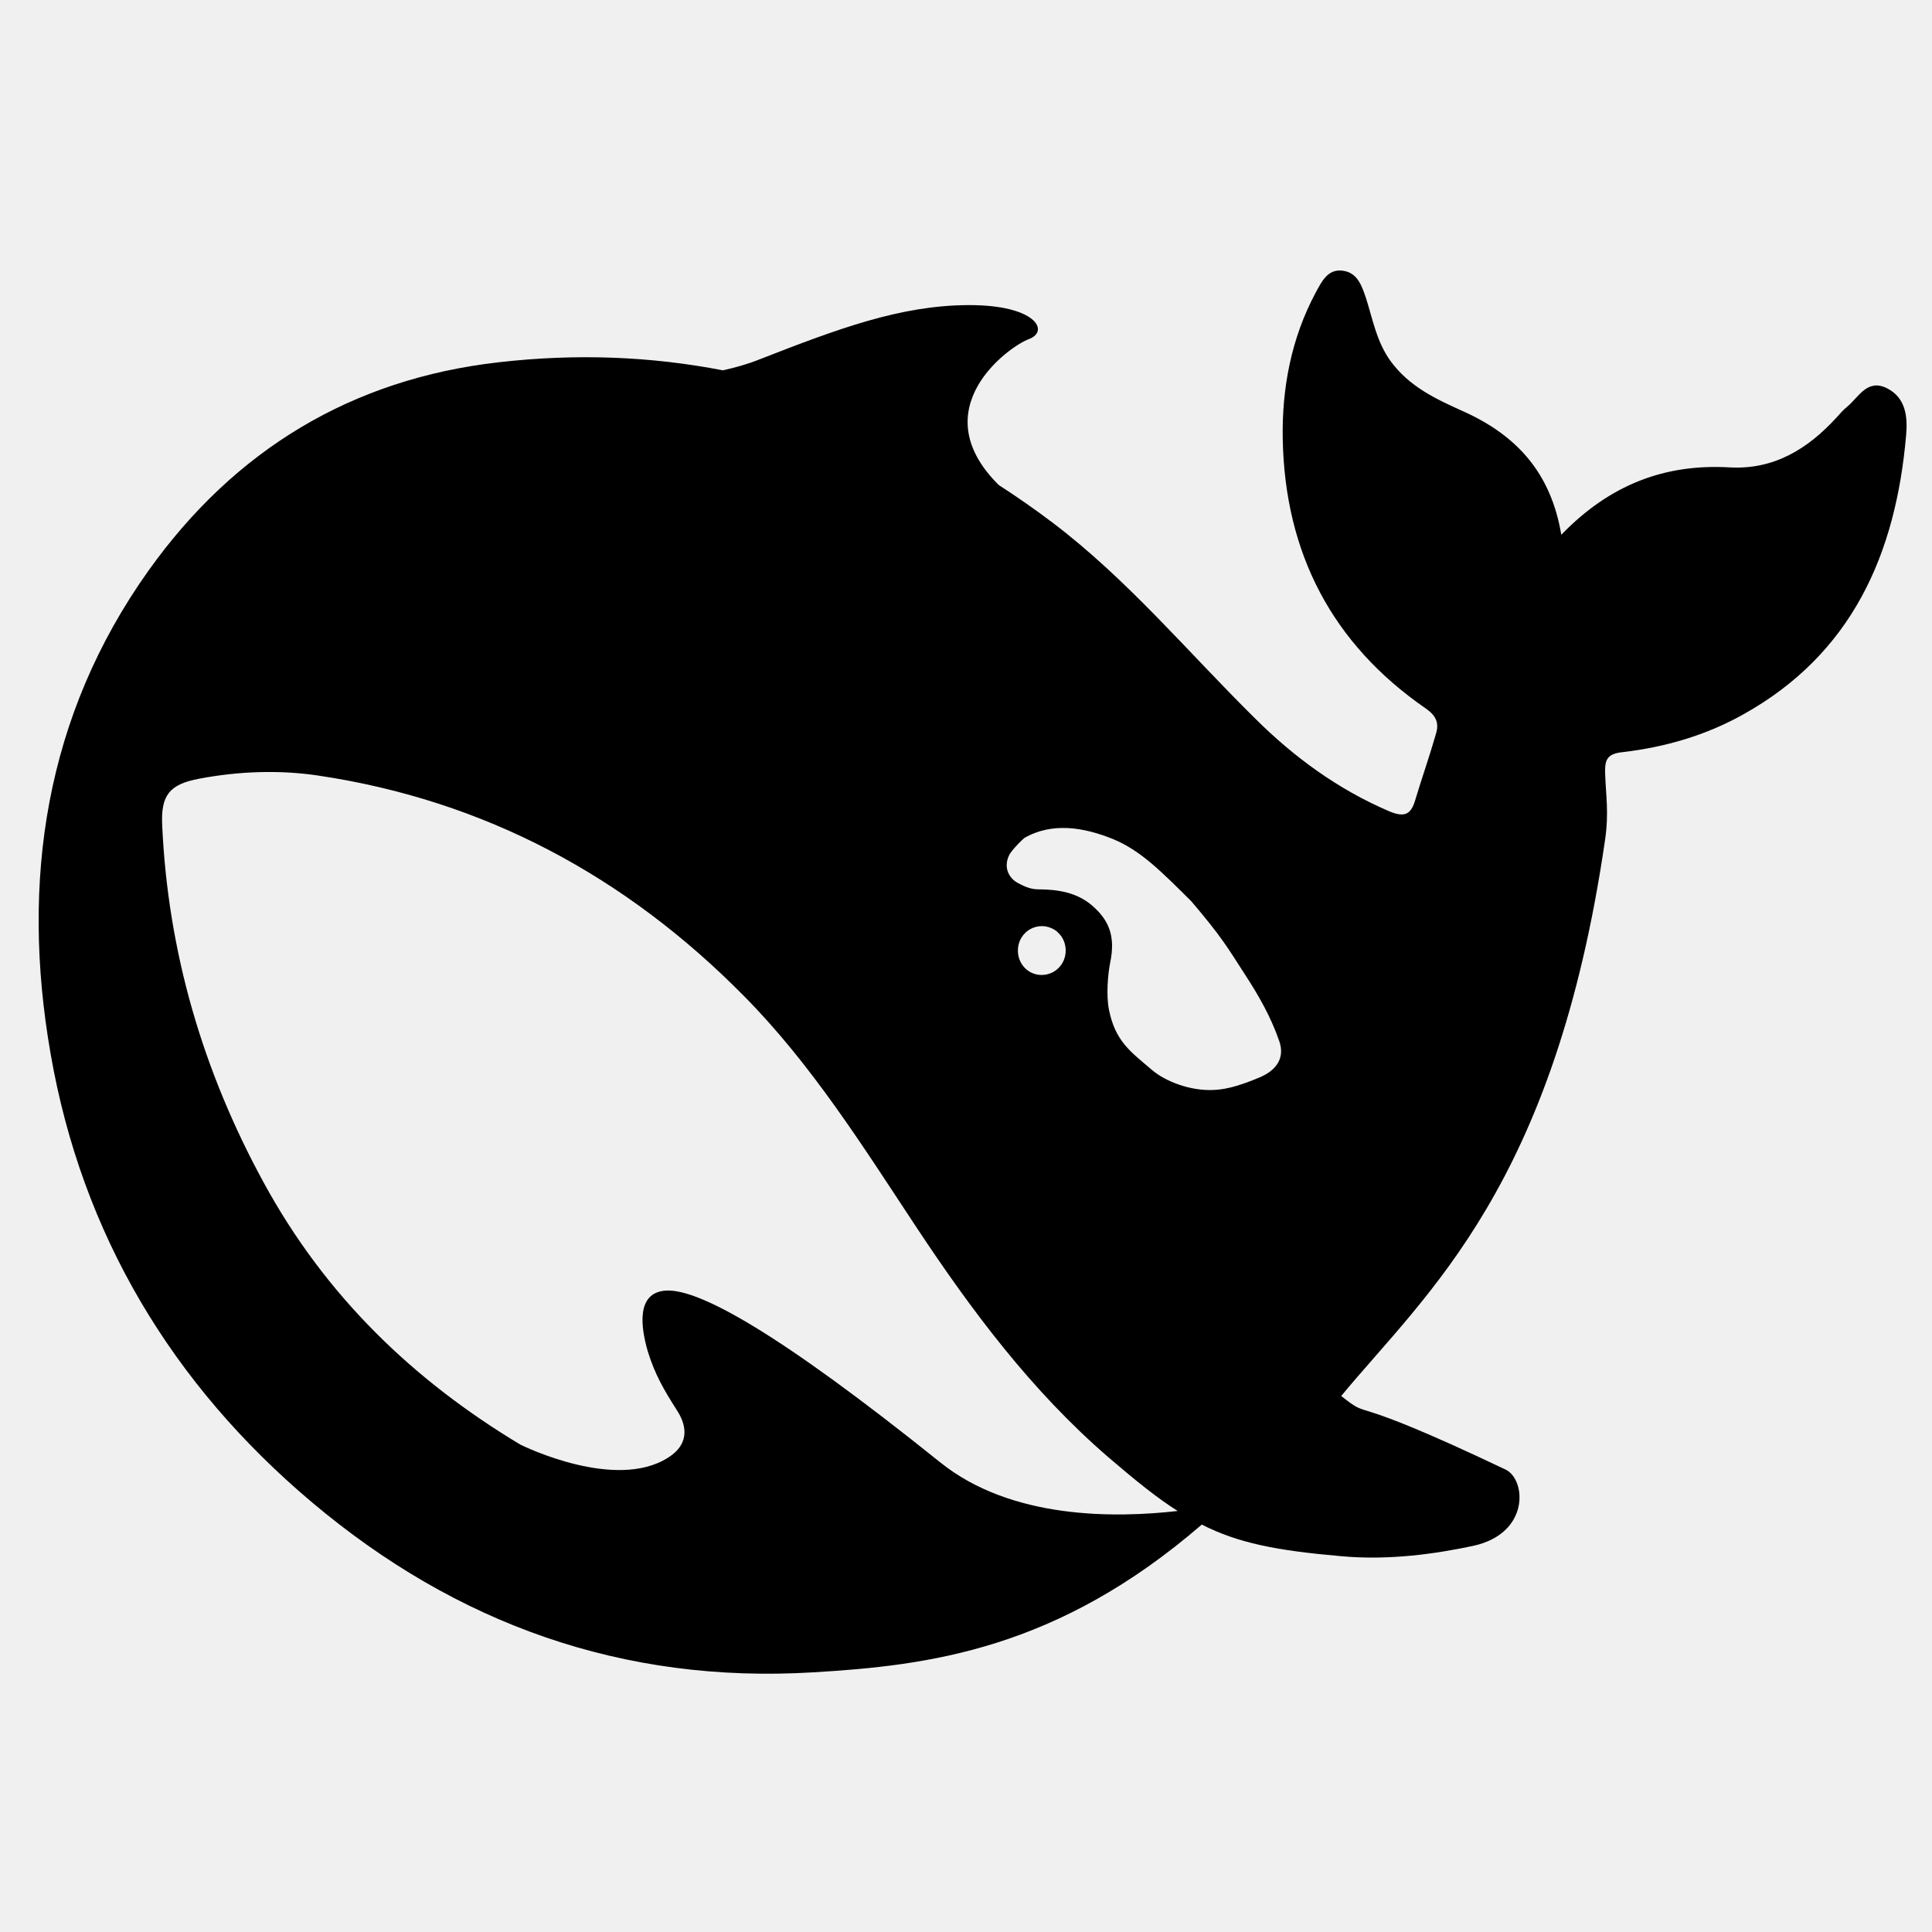
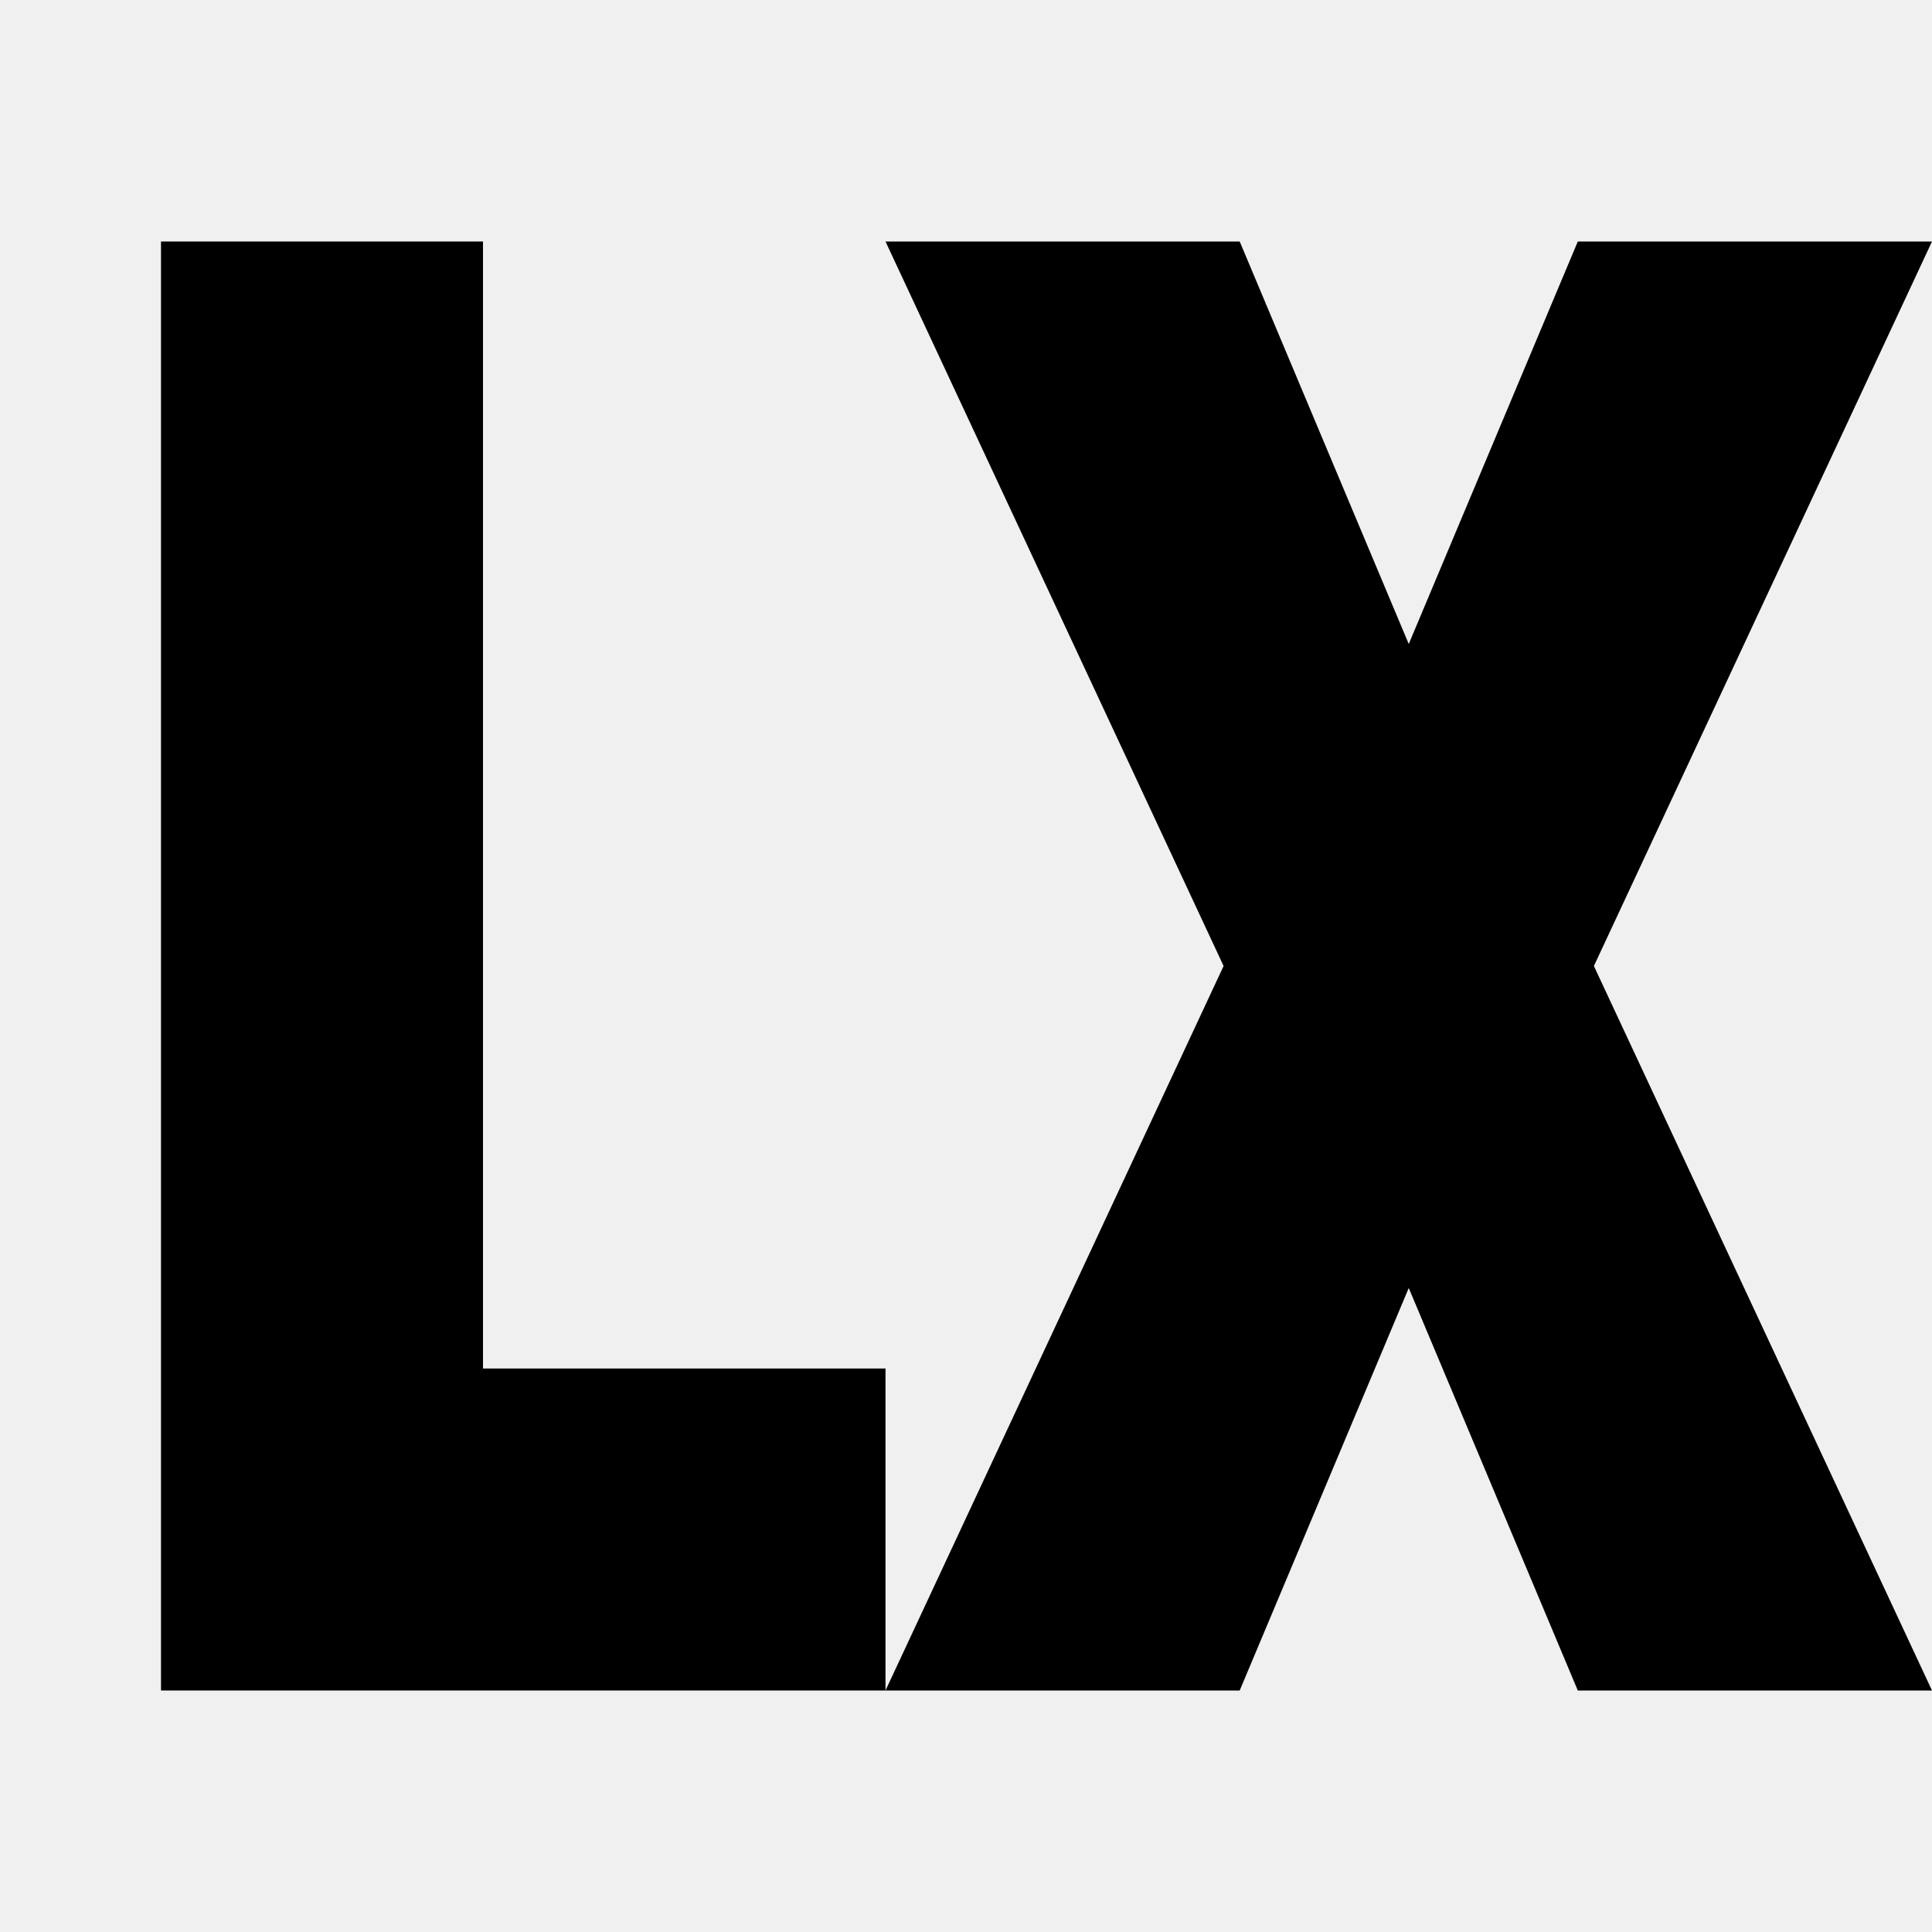
- <svg xmlns="http://www.w3.org/2000/svg" width="50" height="50" viewBox="0 0 50 50" fill="none">
+ <svg xmlns="http://www.w3.org/2000/svg" width="50" height="50" viewBox="0 0 24 24" fill="none">
  <style>
- 		@media (prefers-color-scheme: dark) {
- 			path { fill: #fff; }
- 		}
- 	</style>
-   <path id="path" d="M48.835 10.048C48.323 9.792 48.102 10.28 47.803 10.528C47.701 10.608 47.614 10.712 47.527 10.808C46.779 11.624 45.905 12.16 44.762 12.096C43.092 12 41.666 12.536 40.406 13.84C40.138 12.232 39.248 11.272 37.893 10.656C37.184 10.336 36.467 10.016 35.97 9.32C35.623 8.824 35.529 8.272 35.356 7.728C35.246 7.4 35.135 7.064 34.765 7.008C34.363 6.944 34.206 7.288 34.048 7.576C33.418 8.752 33.173 10.048 33.197 11.36C33.252 14.312 34.474 16.664 36.9 18.336C37.176 18.528 37.247 18.72 37.16 19C36.995 19.576 36.797 20.136 36.624 20.712C36.514 21.08 36.349 21.16 35.962 21C34.631 20.432 33.481 19.592 32.464 18.576C30.739 16.872 29.179 14.992 27.233 13.52C26.776 13.176 26.319 12.856 25.847 12.552C23.862 10.584 26.107 8.968 26.627 8.776C27.17 8.576 26.816 7.888 25.059 7.896C23.302 7.904 21.695 8.504 19.647 9.304C19.348 9.424 19.032 9.512 18.709 9.584C16.85 9.224 14.92 9.144 12.903 9.376C9.106 9.808 6.073 11.64 3.843 14.768C1.165 18.528 0.534 22.8 1.307 27.256C2.118 31.952 4.466 35.84 8.074 38.88C11.816 42.032 16.125 43.576 21.041 43.28C24.027 43.104 27.352 42.696 31.102 39.456C32.047 39.936 33.04 40.128 34.686 40.272C35.955 40.392 37.176 40.208 38.121 40.008C39.602 39.688 39.499 38.288 38.964 38.032C34.623 35.968 35.576 36.808 34.71 36.128C36.916 33.464 40.24 30.696 41.54 21.728C41.643 21.016 41.556 20.568 41.54 19.992C41.532 19.64 41.611 19.504 42.005 19.464C43.092 19.336 44.148 19.032 45.117 18.488C47.929 16.92 49.064 14.344 49.331 11.256C49.371 10.784 49.324 10.296 48.835 10.048ZM24.326 37.84C20.12 34.464 18.079 33.352 17.236 33.4C16.448 33.448 16.59 34.368 16.763 34.968C16.944 35.56 17.181 35.968 17.512 36.488C17.74 36.832 17.898 37.344 17.283 37.728C15.928 38.584 13.573 37.44 13.462 37.384C10.721 35.736 8.428 33.56 6.813 30.584C5.253 27.72 4.348 24.648 4.198 21.368C4.158 20.576 4.387 20.296 5.159 20.152C6.175 19.96 7.223 19.92 8.239 20.072C12.533 20.712 16.189 22.672 19.253 25.776C21.002 27.544 22.325 29.656 23.689 31.72C25.138 33.912 26.698 36 28.683 37.712C29.384 38.312 29.943 38.768 30.479 39.104C28.864 39.288 26.17 39.328 24.326 37.84ZM26.343 24.6C26.343 24.248 26.619 23.968 26.966 23.968C27.044 23.968 27.115 23.984 27.178 24.008C27.265 24.04 27.344 24.088 27.407 24.16C27.517 24.272 27.58 24.432 27.58 24.6C27.58 24.952 27.304 25.232 26.957 25.232C26.611 25.232 26.343 24.952 26.343 24.6ZM32.606 27.88C32.205 28.048 31.803 28.192 31.416 28.208C30.818 28.24 30.164 27.992 29.81 27.688C29.258 27.216 28.864 26.952 28.699 26.128C28.628 25.776 28.668 25.232 28.73 24.92C28.872 24.248 28.714 23.816 28.25 23.424C27.872 23.104 27.391 23.016 26.863 23.016C26.666 23.016 26.485 22.928 26.351 22.856C26.13 22.744 25.949 22.464 26.123 22.12C26.178 22.008 26.446 21.736 26.509 21.688C27.226 21.272 28.053 21.408 28.817 21.72C29.526 22.016 30.061 22.56 30.834 23.328C31.622 24.256 31.763 24.512 32.212 25.208C32.567 25.752 32.89 26.312 33.11 26.952C33.245 27.352 33.071 27.68 32.606 27.88Z" fill="#000" fill-opacity="1" fill-rule="nonzero" />
+     @media (prefers-color-scheme: dark) {
+       path { fill: #fff; }
+     }
+   </style>
+   <path d="M2 3H6V17H11V21H2V3Z" fill="#000" />
+   <path d="M11 3H15.4L17.5 8L19.6 3H24L19.8 12L24 21H19.6L17.5 16L15.4 21H11L15.2 12L11 3Z" fill="#000" />
</svg>
